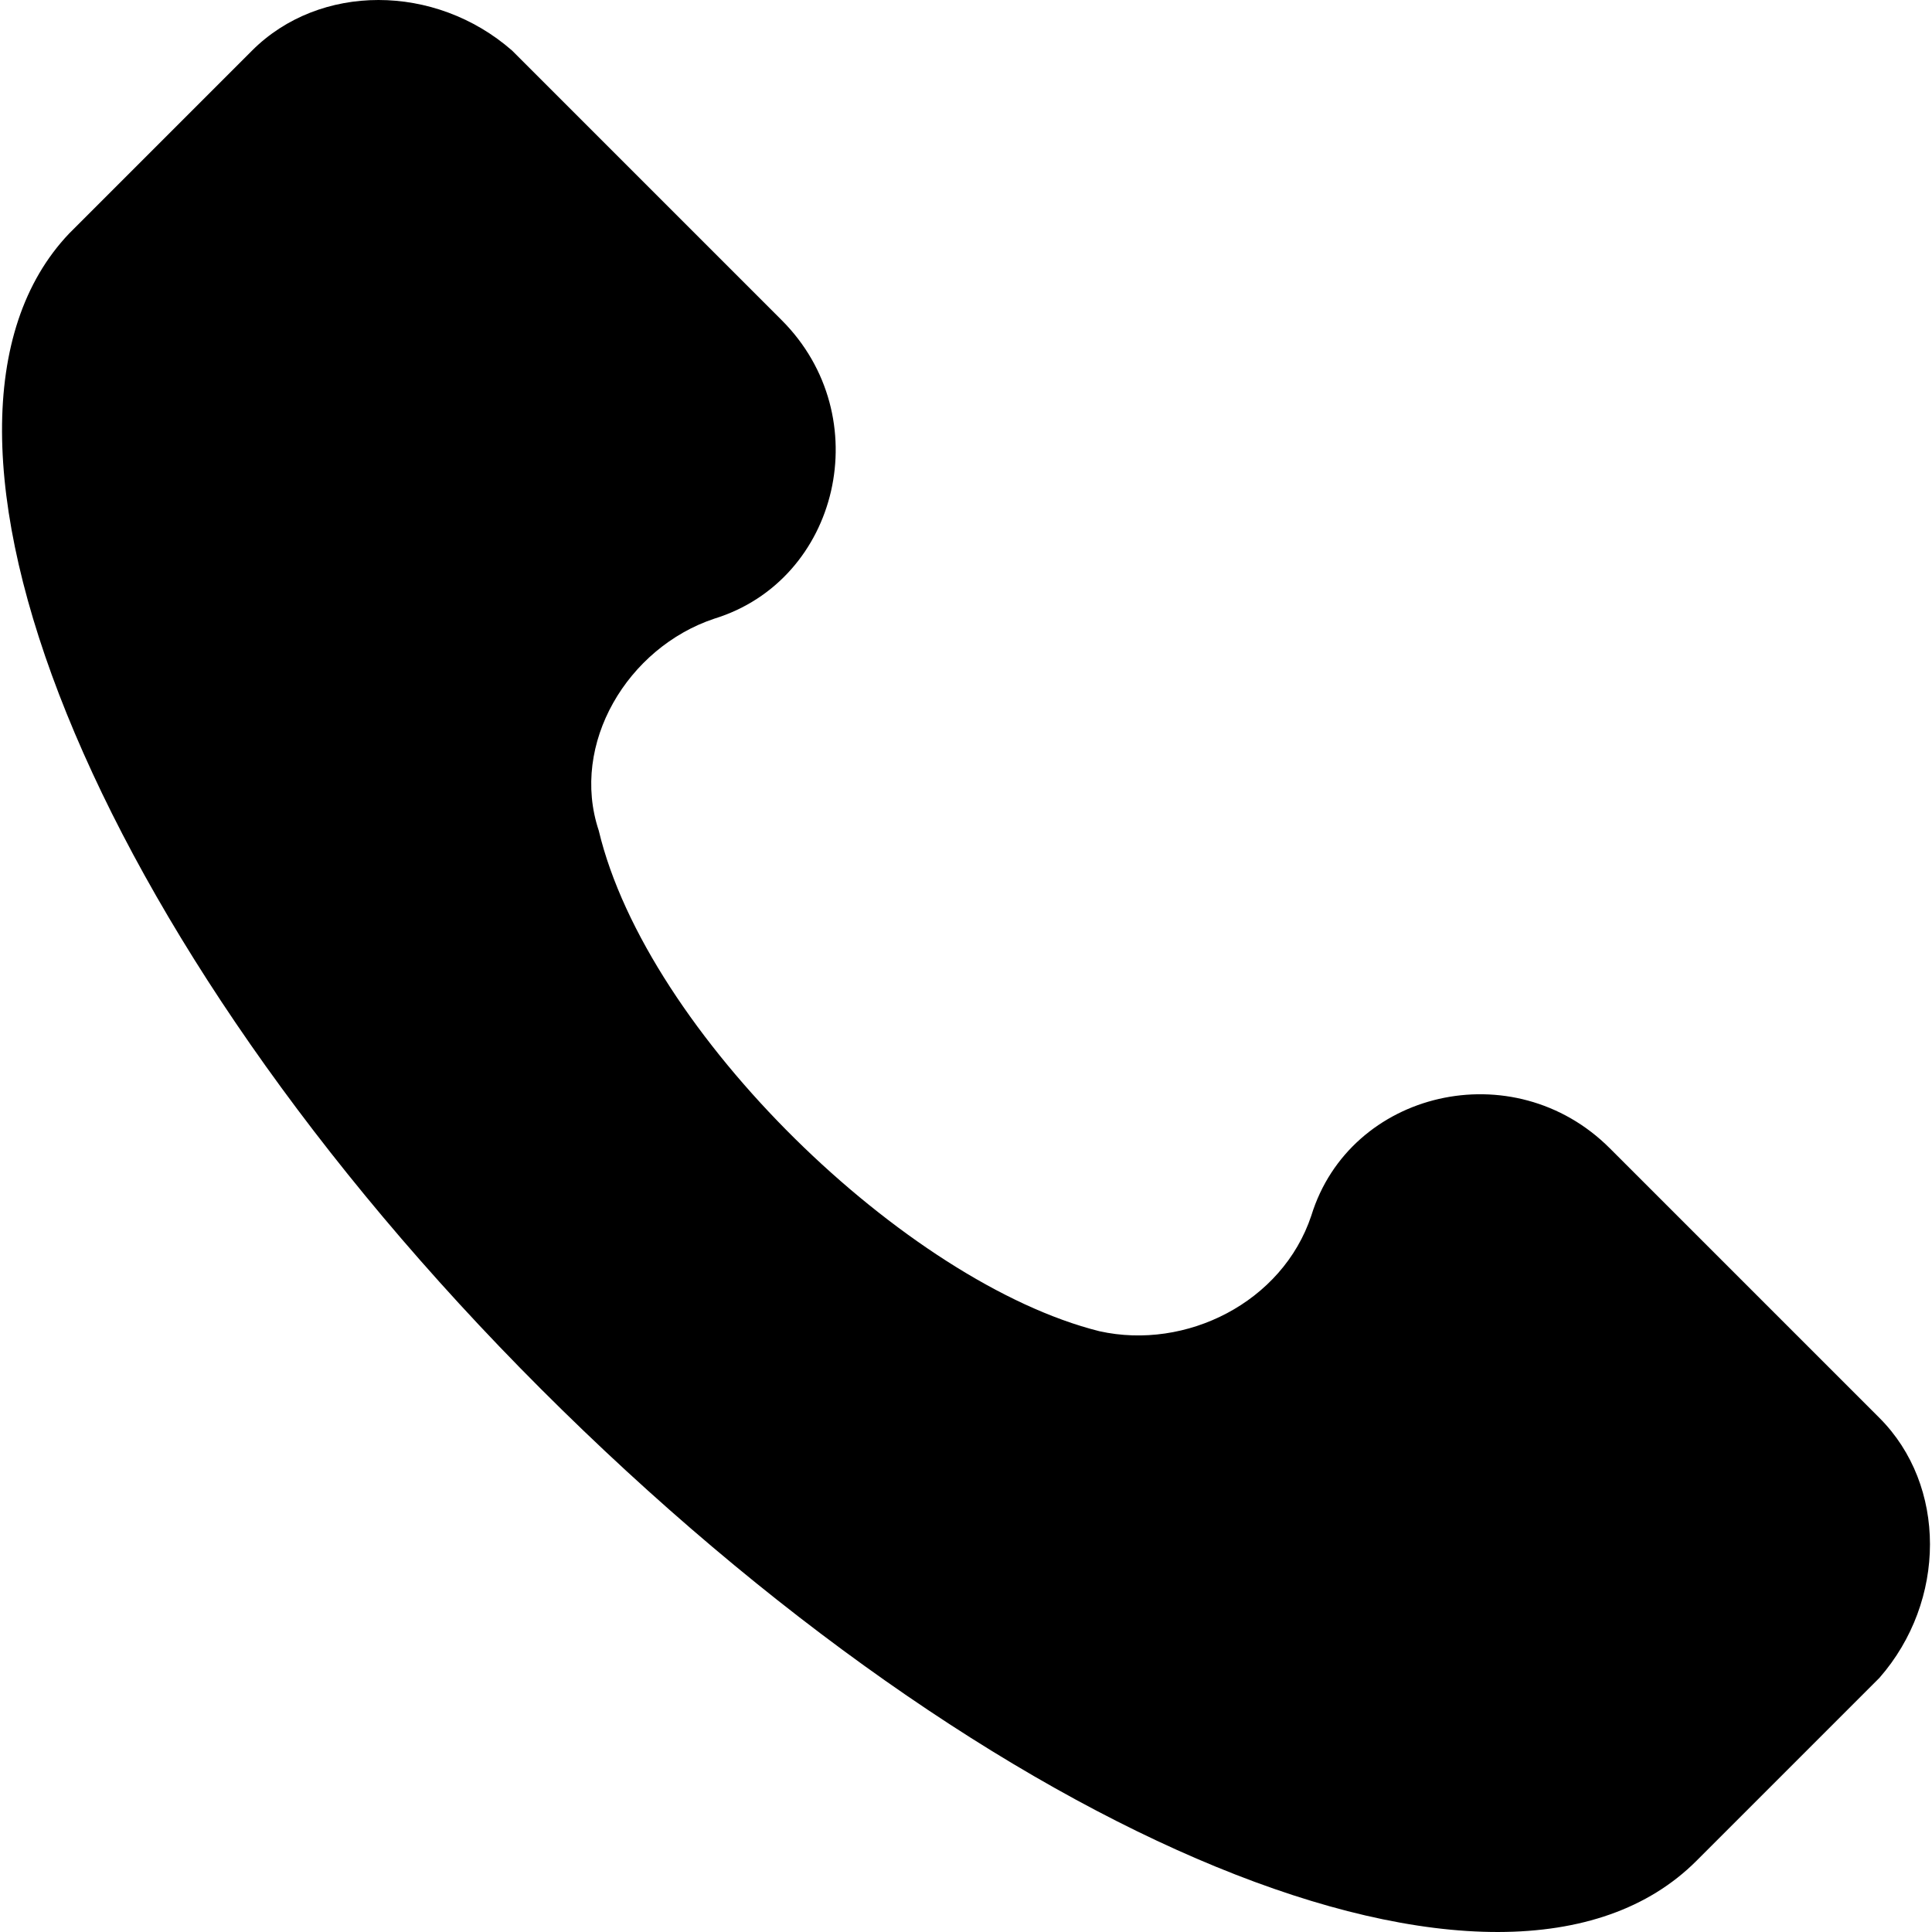
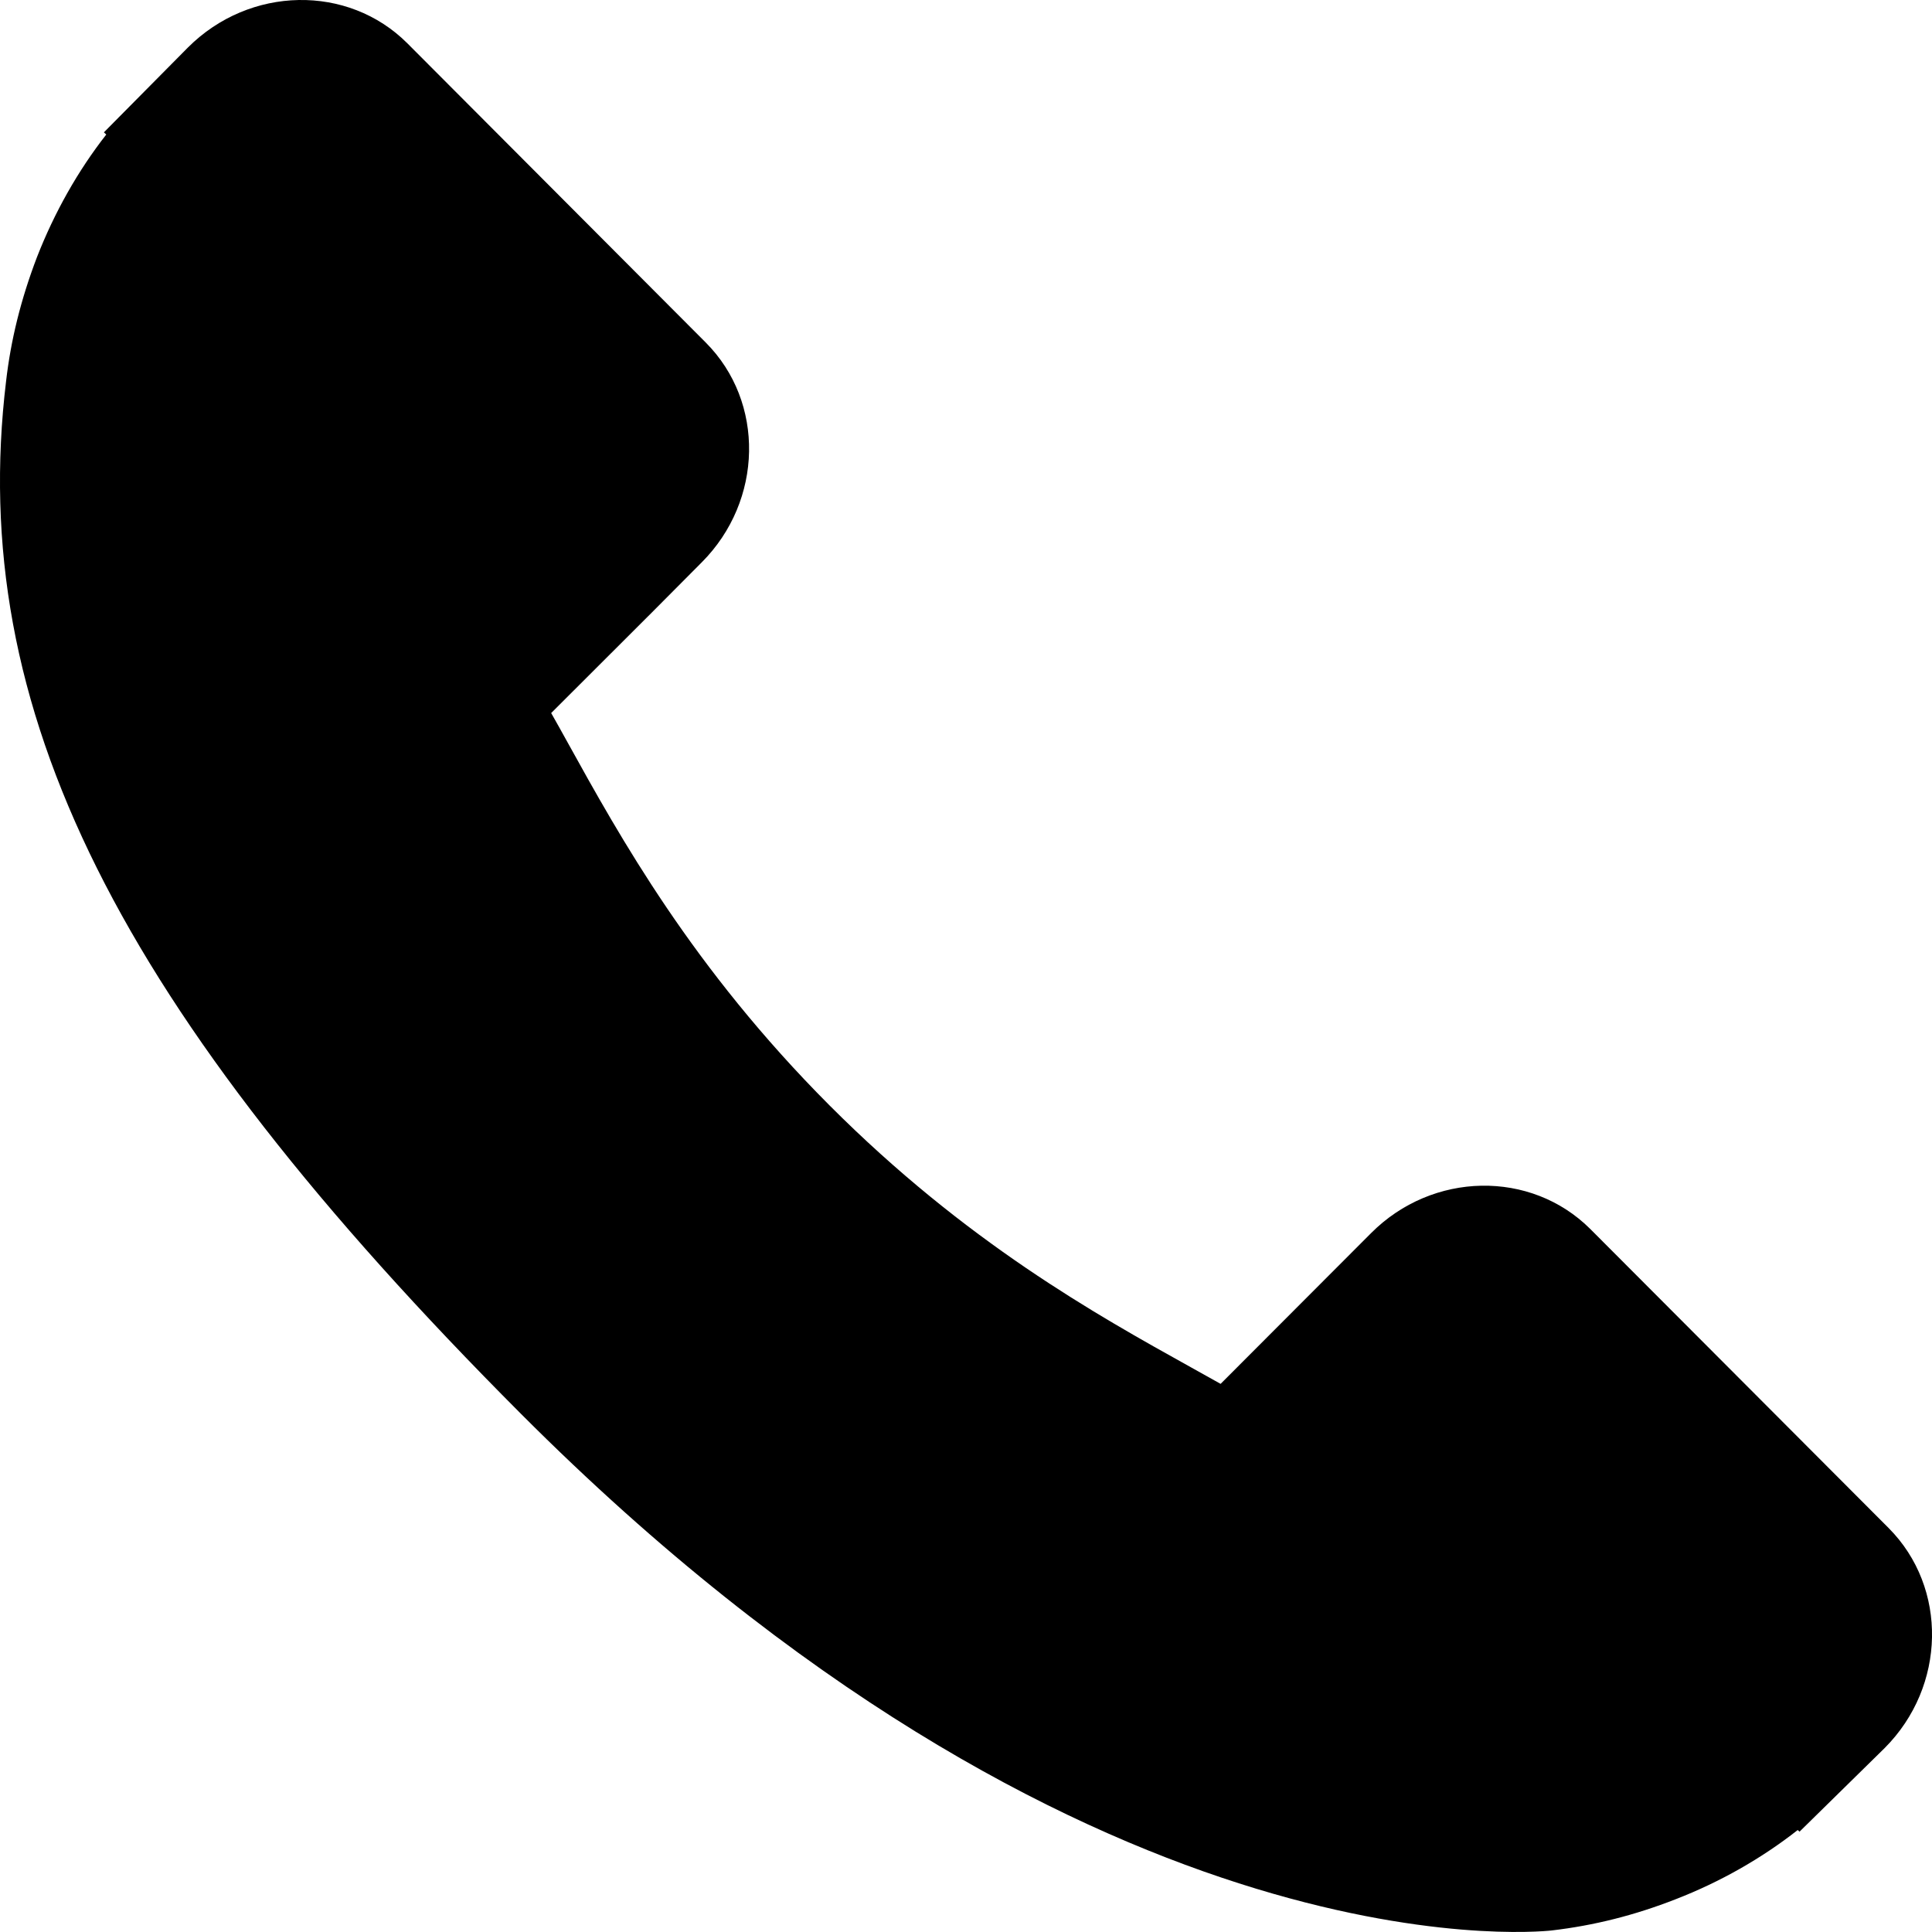
- <svg xmlns="http://www.w3.org/2000/svg" version="1.1" id="Capa_1" x="0px" y="0px" viewBox="0 0 513.64 513.64" style="enable-background:new 0 0 513.64 513.64;" xml:space="preserve">
-   <g>
-     <g>
-       <path d="M499.66,376.96l-71.68-71.68c-25.6-25.6-69.12-15.359-79.36,17.92c-7.68,23.041-33.28,35.841-56.32,30.72    c-51.2-12.8-120.32-79.36-133.12-133.12c-7.68-23.041,7.68-48.641,30.72-56.32c33.28-10.24,43.52-53.76,17.92-79.36l-71.68-71.68    c-20.48-17.92-51.2-17.92-69.12,0l-48.64,48.64c-48.64,51.2,5.12,186.88,125.44,307.2c120.32,120.32,256,176.641,307.2,125.44    l48.64-48.64C517.581,425.6,517.581,394.88,499.66,376.96z" />
-     </g>
-   </g>
-   <g>
- </g>
-   <g>
- </g>
-   <g>
- </g>
-   <g>
- </g>
-   <g>
- </g>
-   <g>
- </g>
-   <g>
- </g>
-   <g>
- </g>
-   <g>
- </g>
-   <g>
- </g>
-   <g>
- </g>
-   <g>
- </g>
-   <g>
- </g>
-   <g>
- </g>
-   <g>
- </g>
+ <svg xmlns="http://www.w3.org/2000/svg" width="14" height="14" viewBox="0 0 14 14">
+   <path d="M13.686 11.073L11.524 8.906C11.093 8.476 10.38 8.489 9.935 8.936L8.845 10.028C8.777 9.99 8.705 9.95 8.63 9.908C7.943 9.526 7.001 9.002 6.01 8.009C5.017 7.013 4.494 6.068 4.112 5.378C4.071 5.305 4.033 5.234 3.994 5.167L4.726 4.436L5.085 4.075C5.531 3.628 5.544 2.913 5.114 2.482L2.952 0.314C2.522 -0.116 1.809 -0.103 1.362 0.344L0.753 0.959L0.77 0.975C0.565 1.237 0.395 1.538 0.268 1.863C0.15 2.172 0.078 2.467 0.044 2.763C-0.241 5.135 0.84 7.303 3.775 10.245C7.833 14.311 11.102 14.004 11.243 13.989C11.551 13.953 11.845 13.879 12.144 13.762C12.466 13.637 12.766 13.466 13.027 13.261L13.04 13.273L13.657 12.667C14.103 12.22 14.116 11.505 13.686 11.073Z" />
</svg>
